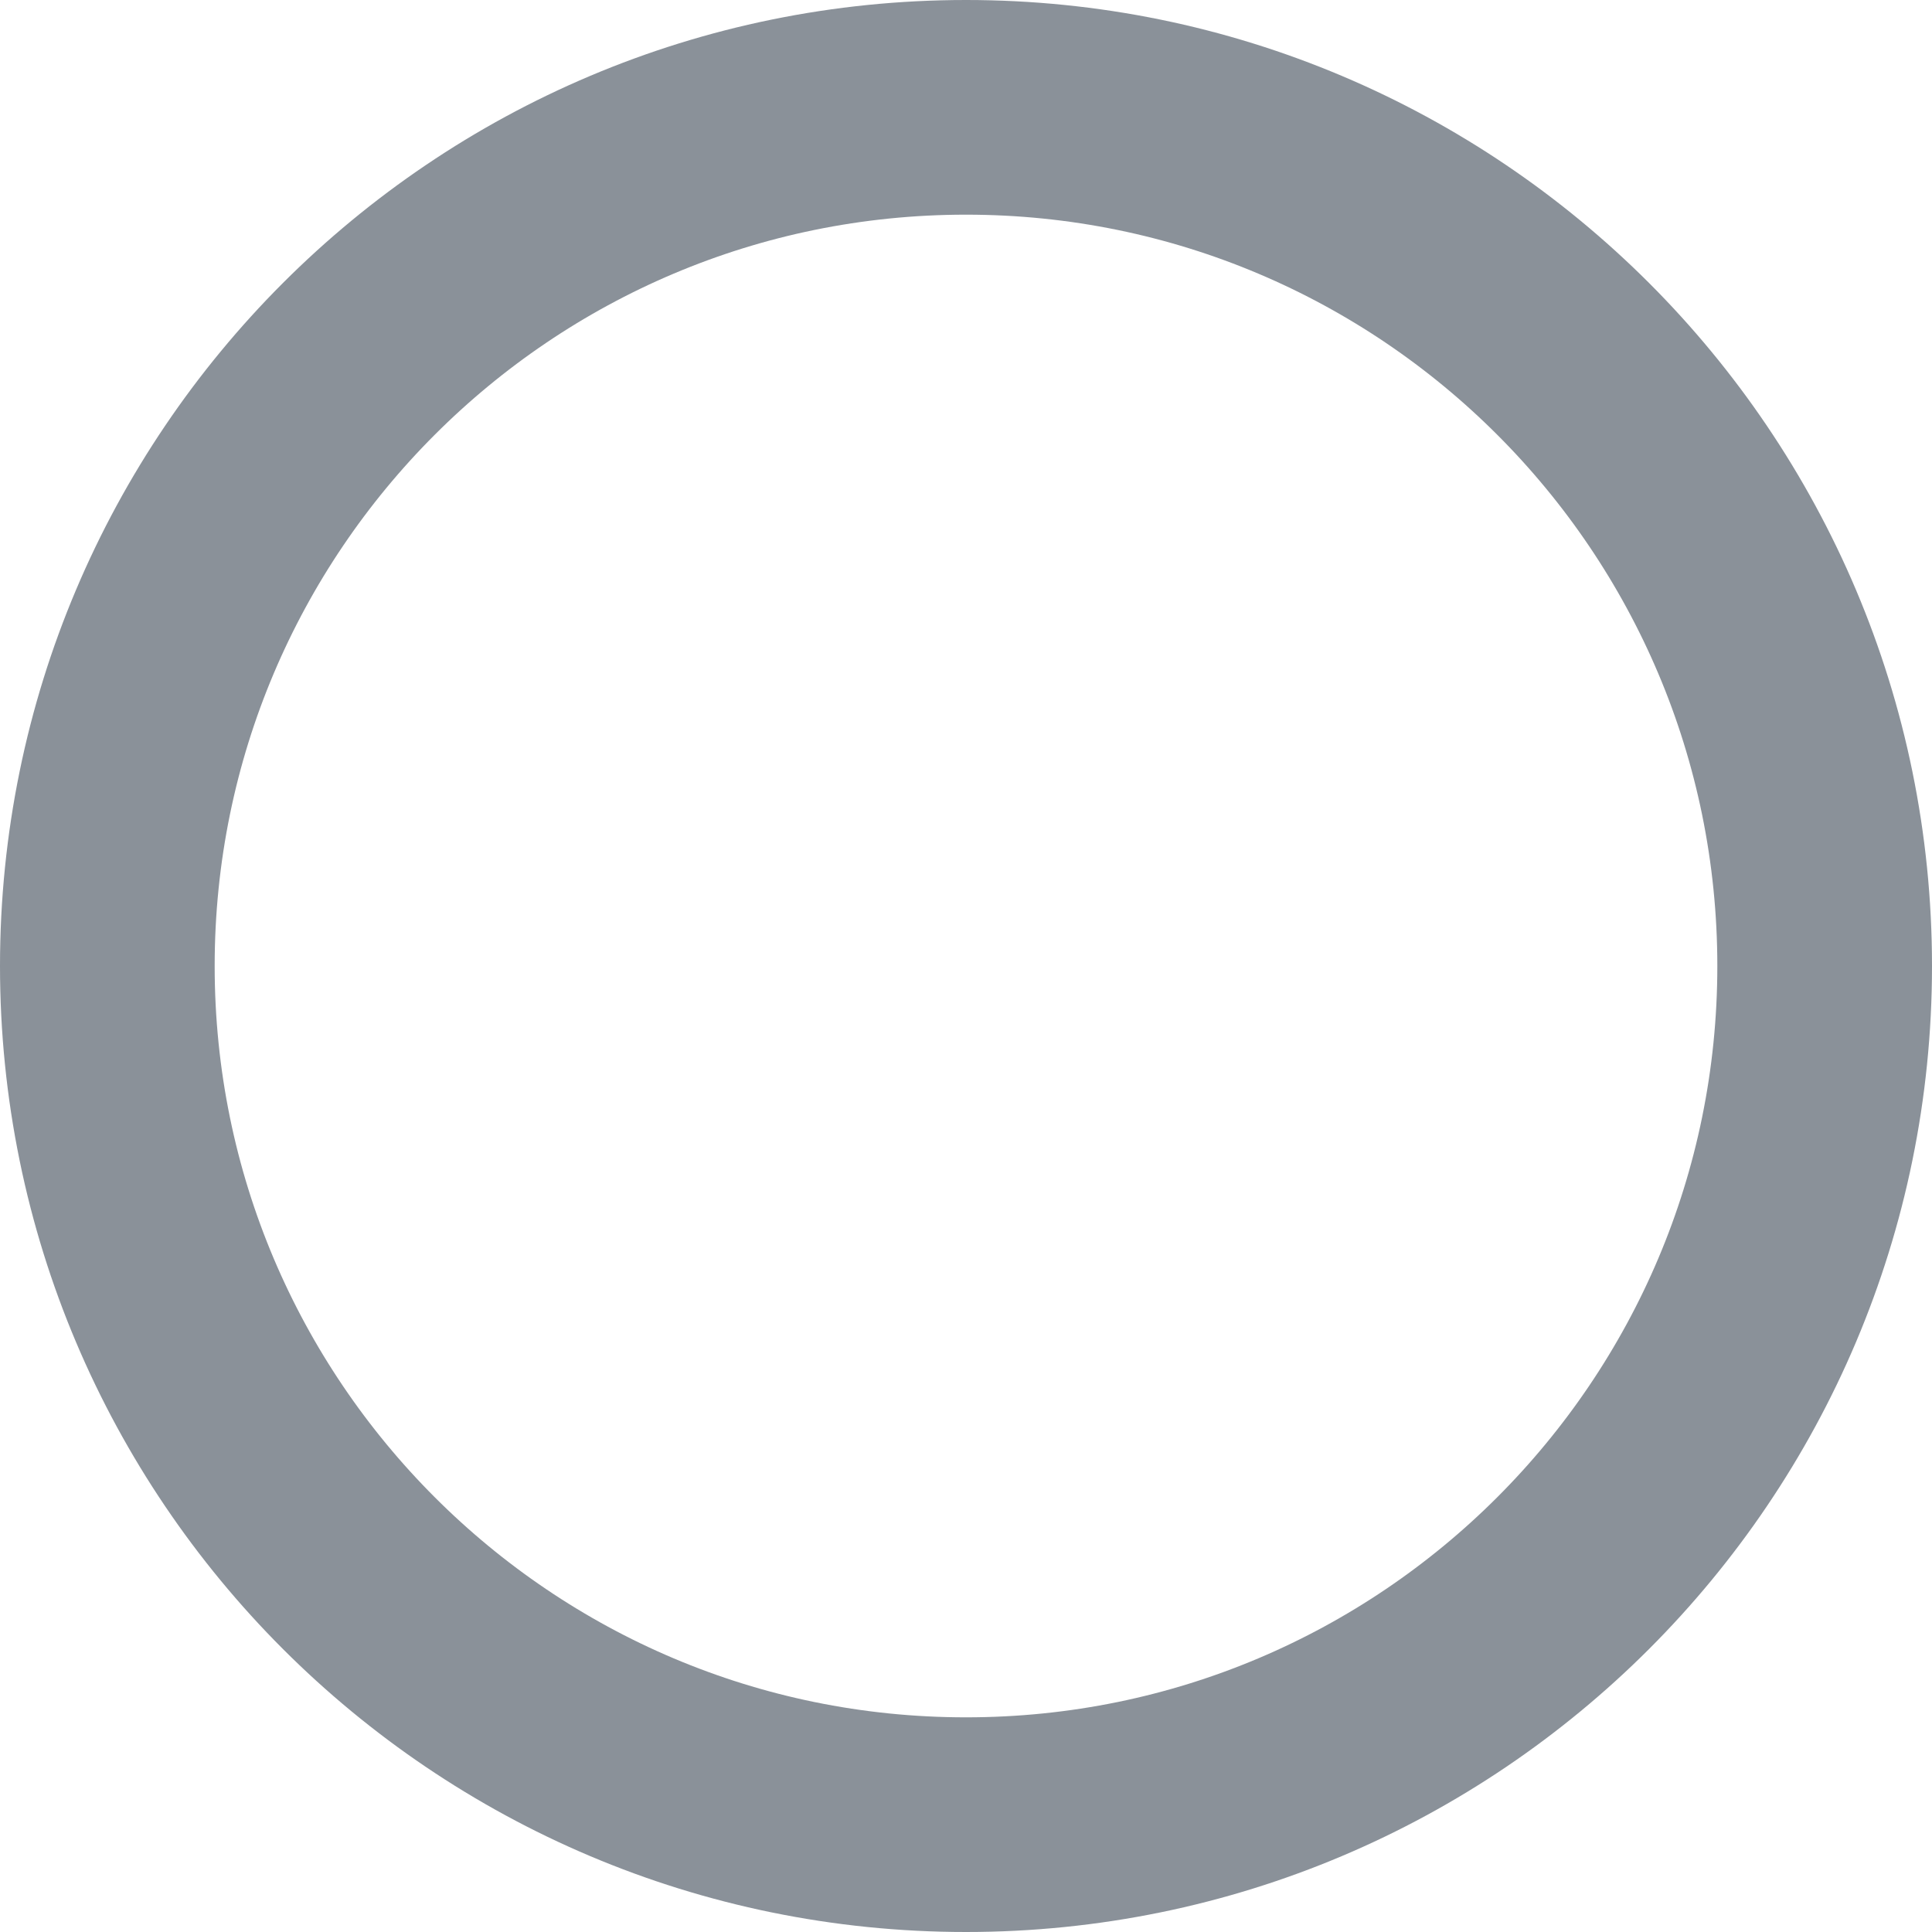
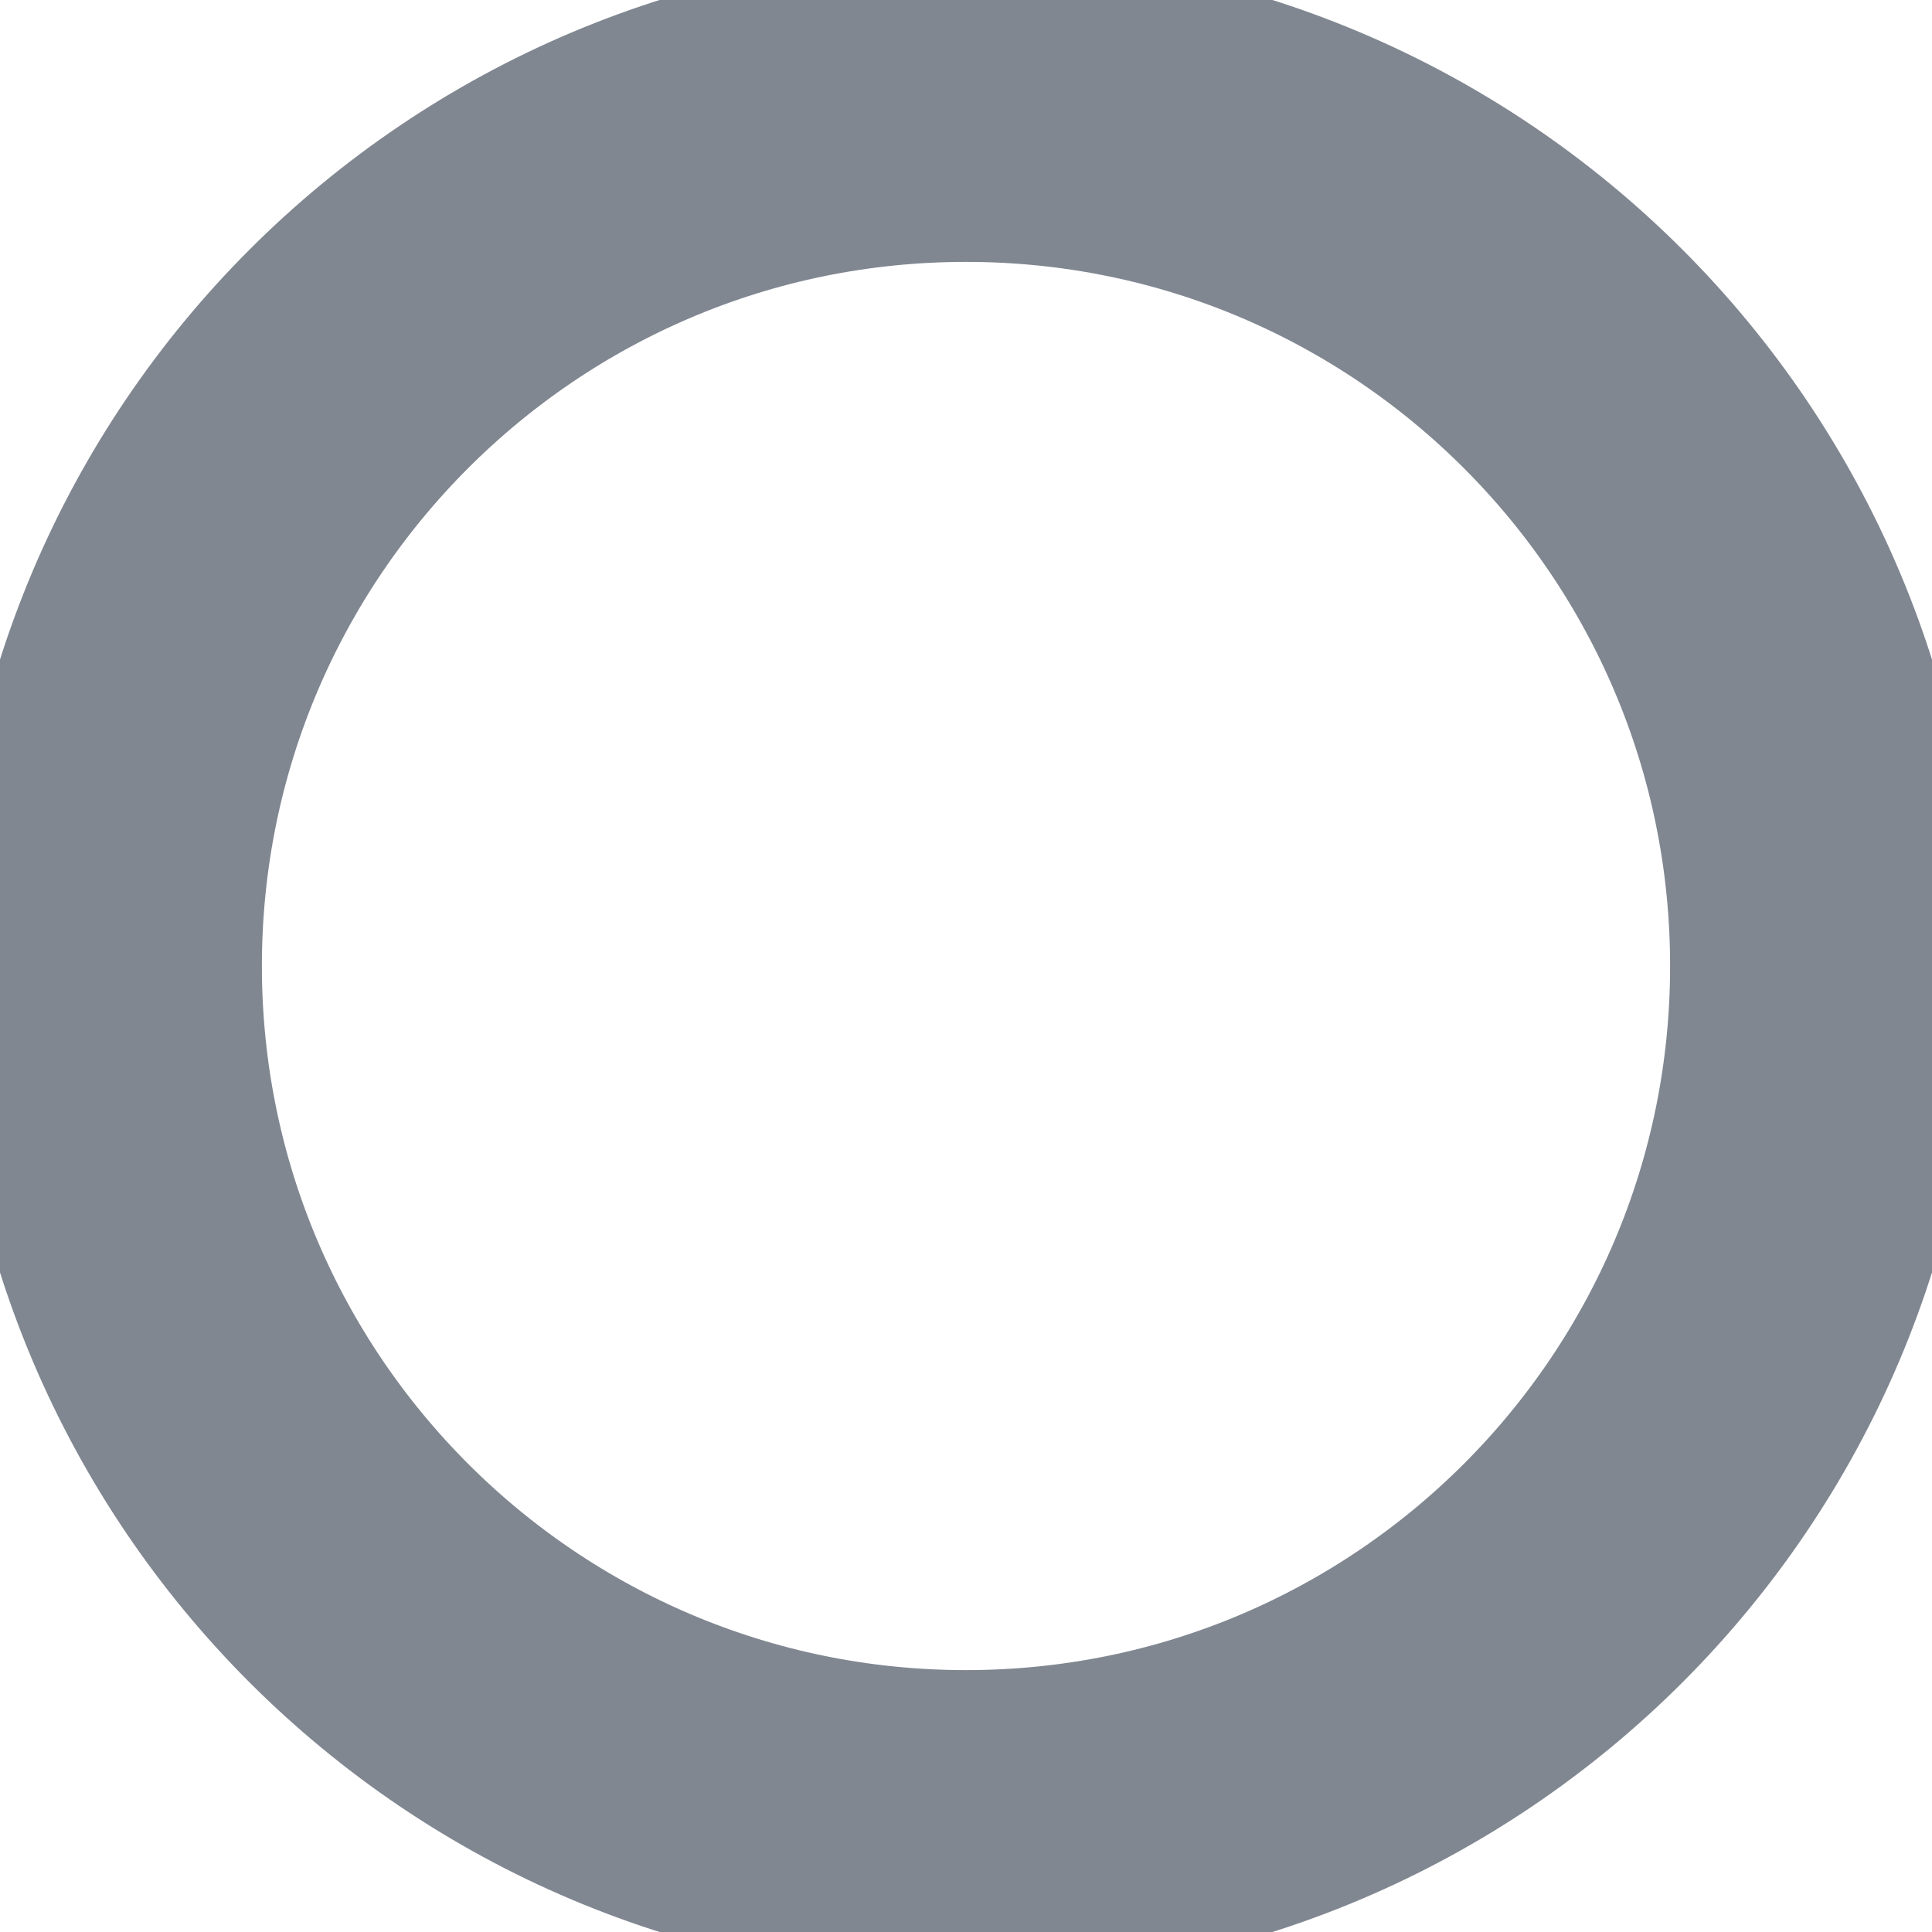
<svg xmlns="http://www.w3.org/2000/svg" preserveAspectRatio="none" overflow="visible" style="display: block;" width="11.25" height="11.25" viewBox="0 0 11.25 11.25" fill="none">
-   <path id="Vector" d="M10.625 5.625C10.625 8.386 8.386 10.625 5.625 10.625C2.864 10.625 0.625 8.386 0.625 5.625C0.625 2.864 2.864 0.625 5.625 0.625C8.386 0.625 10.625 2.864 10.625 5.625Z" stroke-width="1.25" stroke-linecap="round" stroke-linejoin="round" stroke="#8A9199" />
+   <path id="Vector" d="M10.625 5.625C10.625 8.386 8.386 10.625 5.625 10.625C2.864 10.625 0.625 8.386 0.625 5.625C0.625 2.864 2.864 0.625 5.625 0.625C8.386 0.625 10.625 2.864 10.625 5.625Z" stroke-width="1.8" stroke-linecap="round" stroke-linejoin="round" stroke="#808791" />
</svg>
